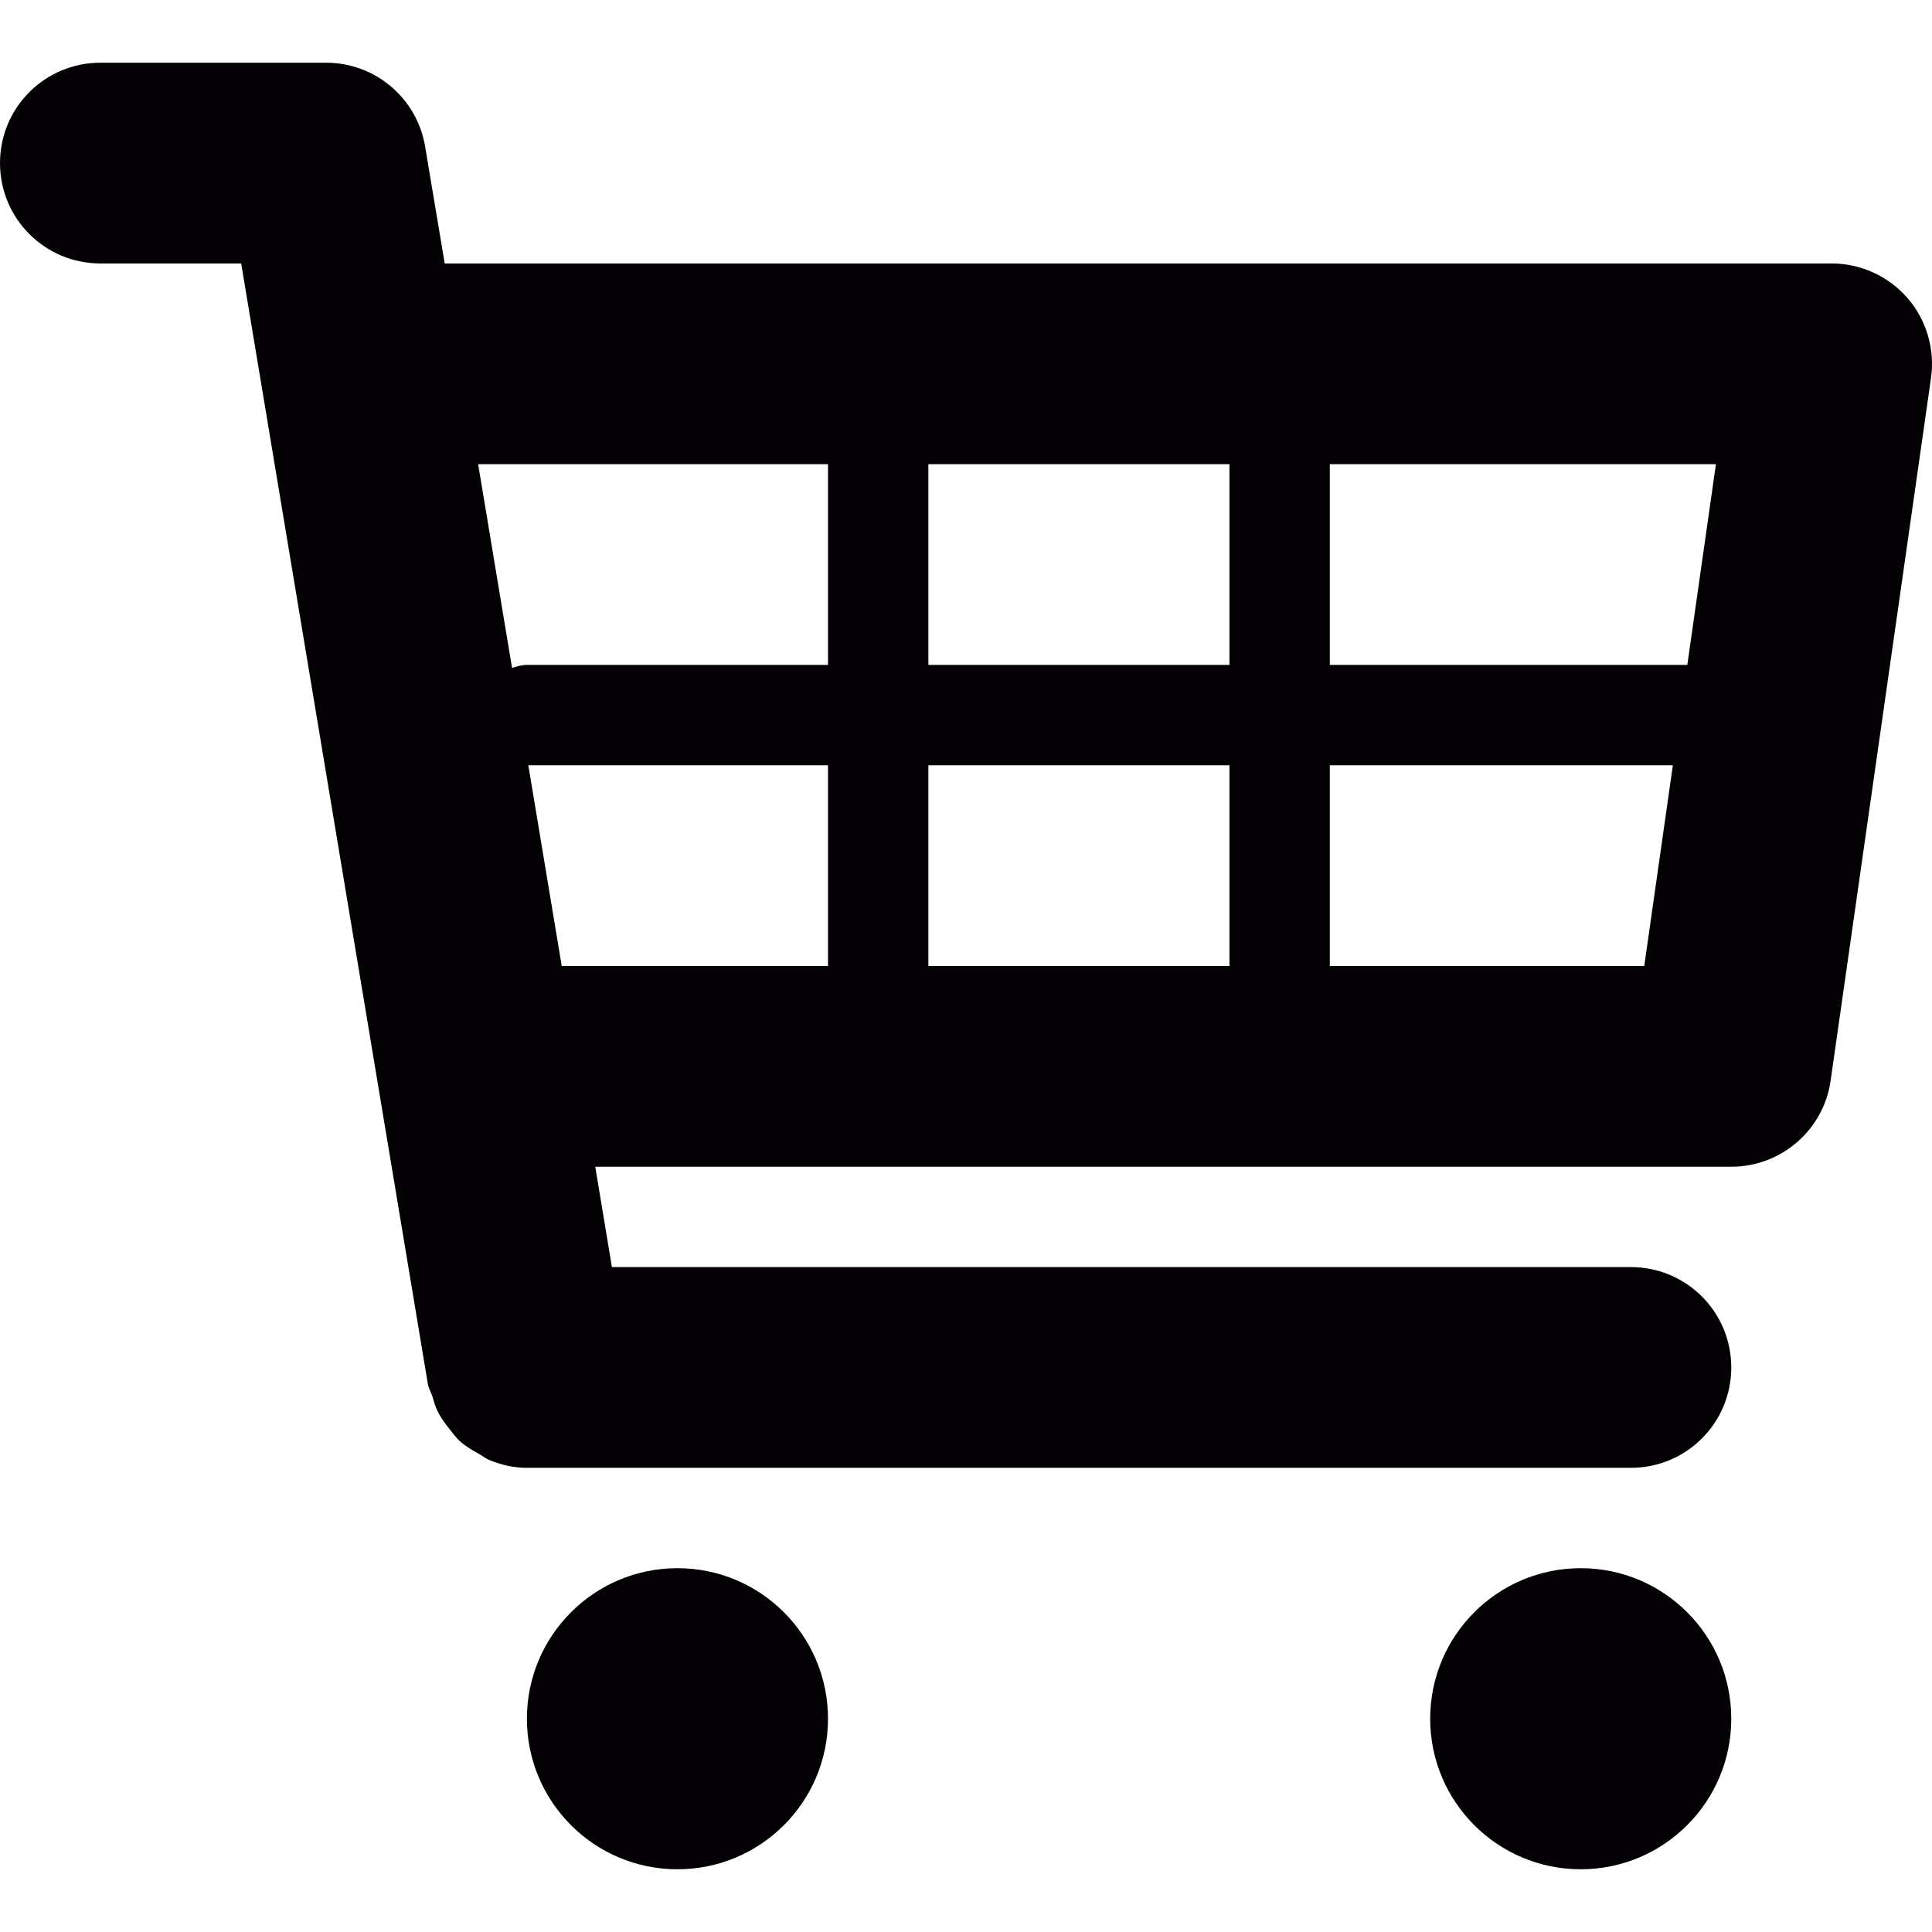
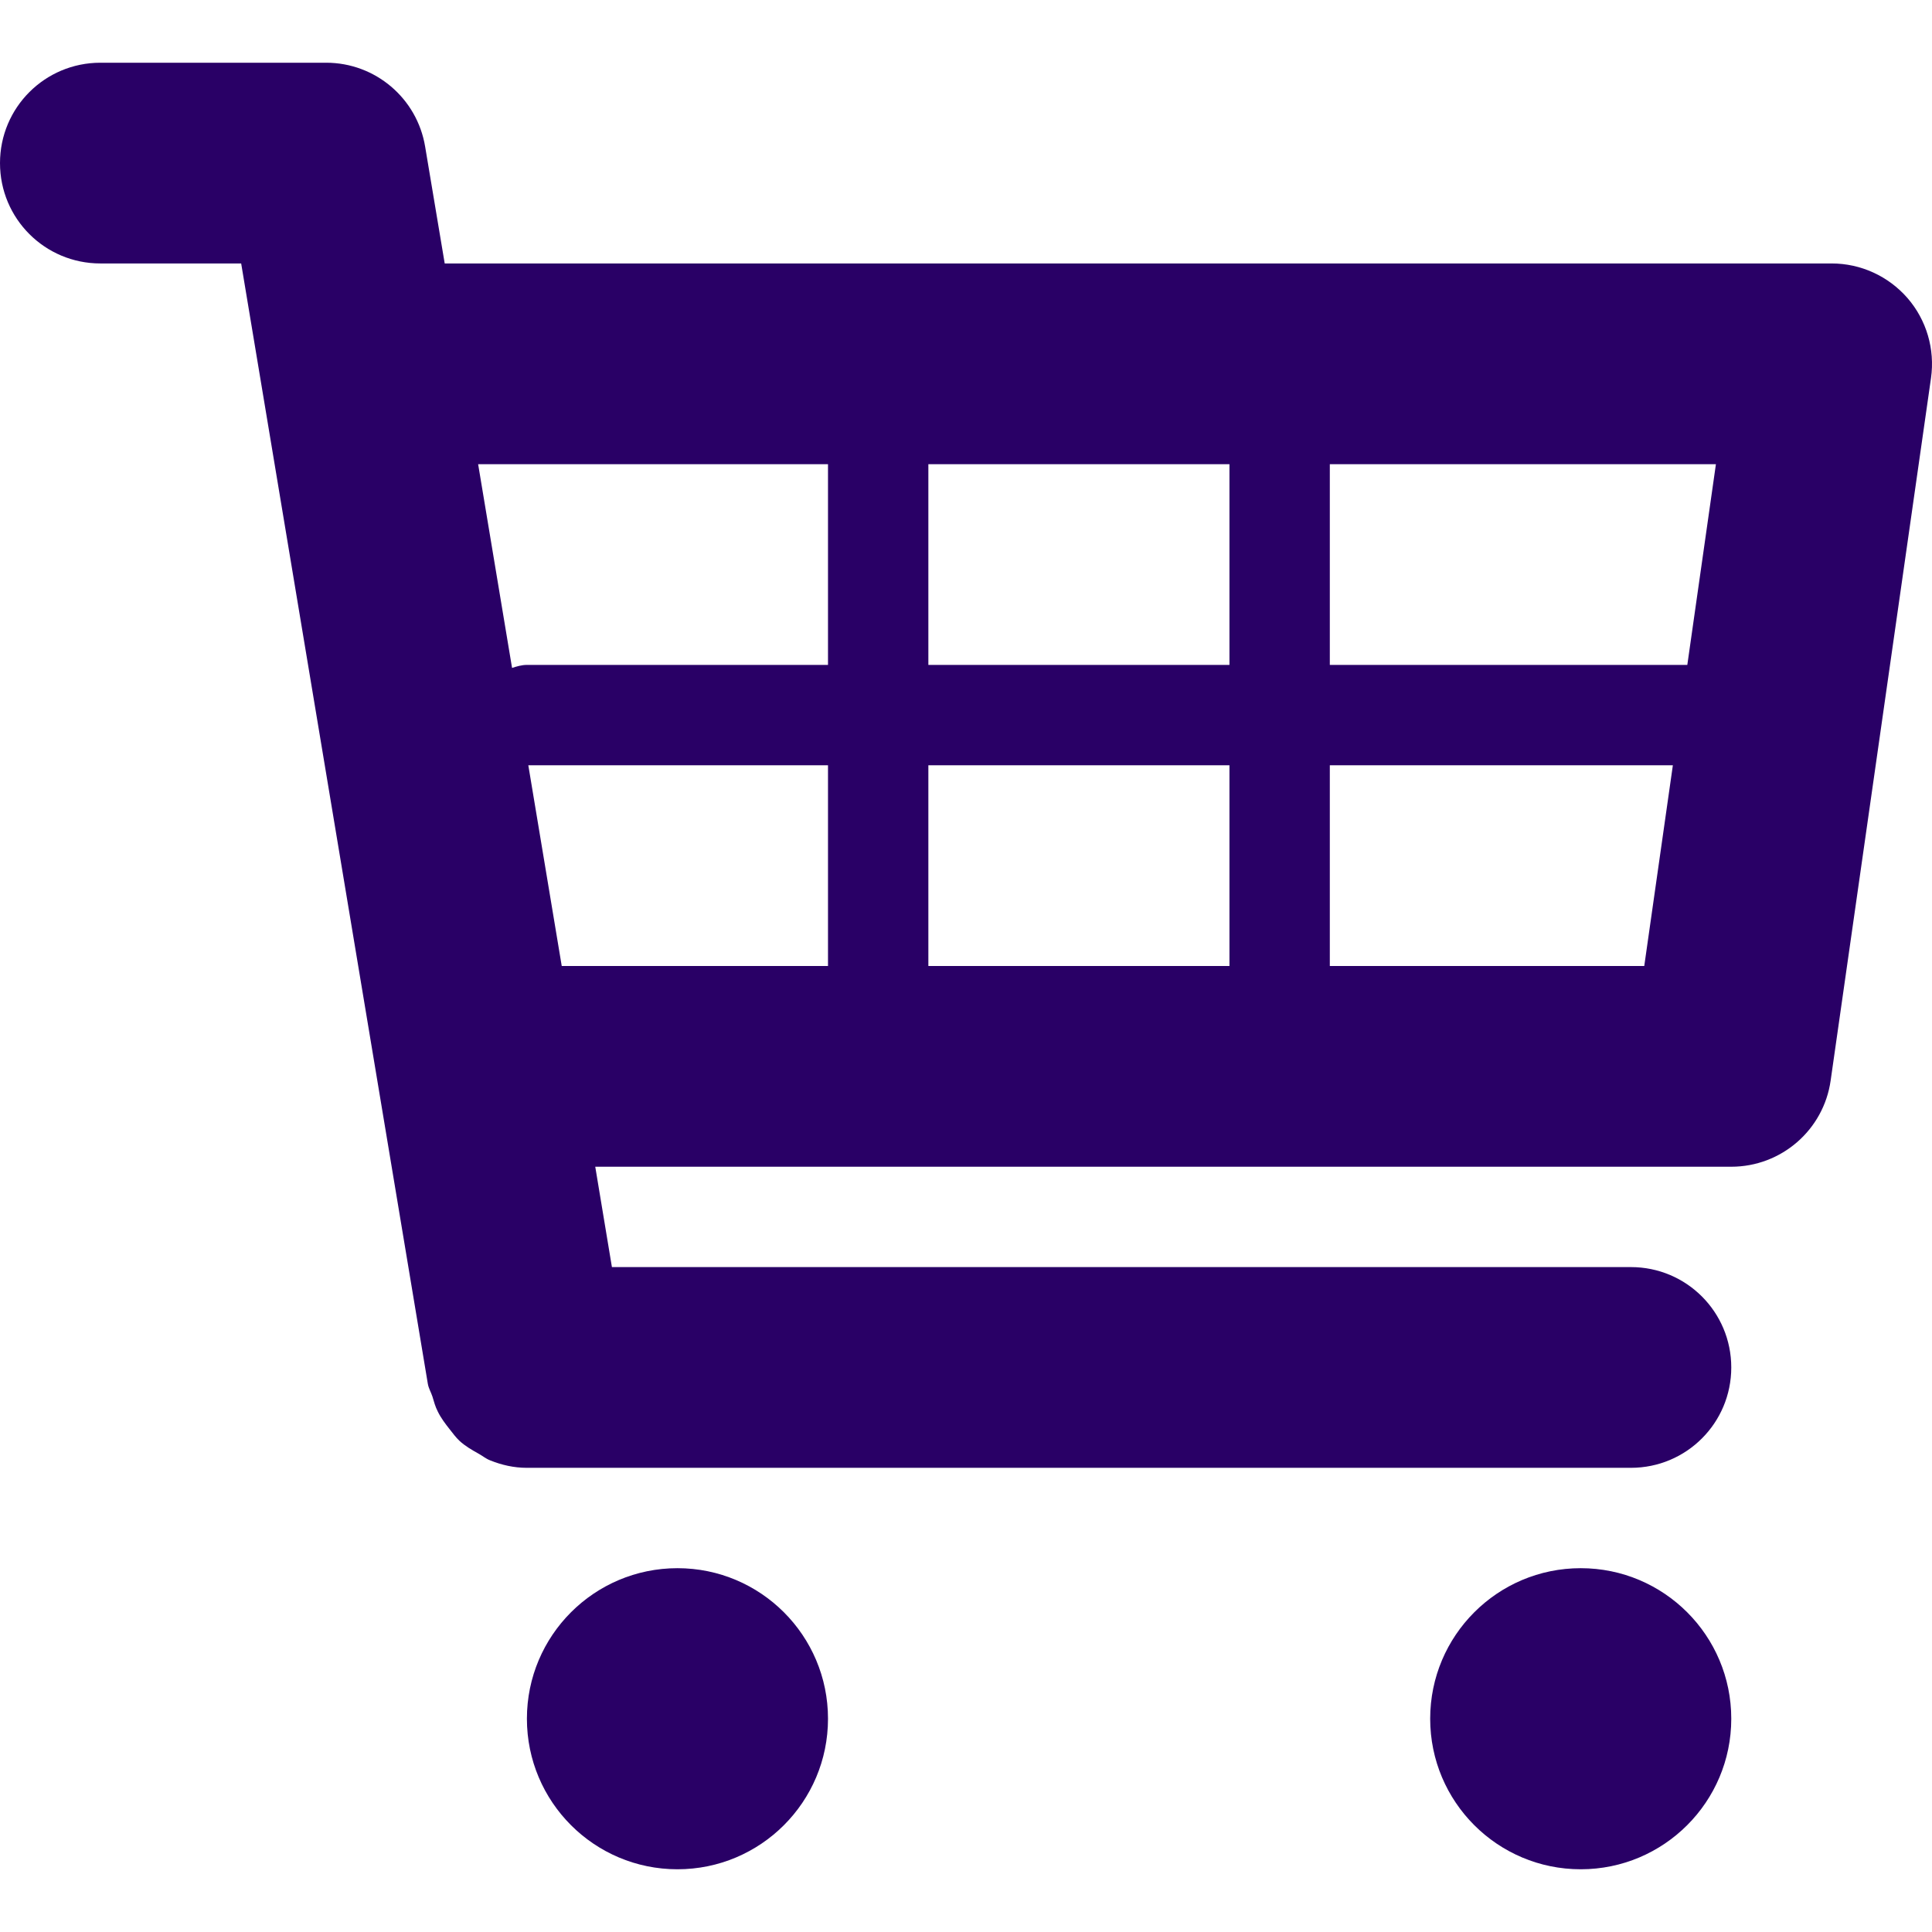
<svg xmlns="http://www.w3.org/2000/svg" version="1.1" id="Capa_1" x="0px" y="0px" viewBox="0 0 19.25 19.25" style="enable-background:new 0 0 19.25 19.25;" xml:space="preserve">
  <g>
    <g id="Layer_1_107_">
      <g>
-         <path style="fill:#030104;" d="M19.006,2.97c-0.191-0.219-0.466-0.345-0.756-0.345H4.431L4.236,1.461     C4.156,0.979,3.739,0.625,3.25,0.625H1c-0.553,0-1,0.447-1,1s0.447,1,1,1h1.403l1.86,11.164c0.008,0.045,0.031,0.082,0.045,0.124     c0.016,0.053,0.029,0.103,0.054,0.151c0.032,0.066,0.075,0.122,0.12,0.179c0.031,0.039,0.059,0.078,0.095,0.112     c0.058,0.054,0.125,0.092,0.193,0.13c0.038,0.021,0.071,0.049,0.112,0.065c0.116,0.047,0.238,0.075,0.367,0.075     c0.001,0,11.001,0,11.001,0c0.553,0,1-0.447,1-1s-0.447-1-1-1H6.097l-0.166-1H17.25c0.498,0,0.92-0.366,0.99-0.858l1-7     C19.281,3.479,19.195,3.188,19.006,2.97z M17.097,4.625l-0.285,2H13.25v-2H17.097z M12.25,4.625v2h-3v-2H12.25z M12.25,7.625v2     h-3v-2H12.25z M8.25,4.625v2h-3c-0.053,0-0.101,0.015-0.148,0.03l-0.338-2.03H8.25z M5.264,7.625H8.25v2H5.597L5.264,7.625z      M13.25,9.625v-2h3.418l-0.285,2H13.25z" />
-         <circle style="fill:#030104;" cx="6.75" cy="17.125" r="1.5" />
-         <circle style="fill:#030104;" cx="15.75" cy="17.125" r="1.5" />
+         <path fill="#290066" d="M19.006,2.97c-0.191-0.219-0.466-0.345-0.756-0.345H4.431L4.236,1.461     C4.156,0.979,3.739,0.625,3.25,0.625H1c-0.553,0-1,0.447-1,1s0.447,1,1,1h1.403l1.86,11.164c0.008,0.045,0.031,0.082,0.045,0.124     c0.016,0.053,0.029,0.103,0.054,0.151c0.032,0.066,0.075,0.122,0.12,0.179c0.031,0.039,0.059,0.078,0.095,0.112     c0.058,0.054,0.125,0.092,0.193,0.13c0.038,0.021,0.071,0.049,0.112,0.065c0.116,0.047,0.238,0.075,0.367,0.075     c0.001,0,11.001,0,11.001,0c0.553,0,1-0.447,1-1s-0.447-1-1-1H6.097l-0.166-1H17.25c0.498,0,0.92-0.366,0.99-0.858l1-7     C19.281,3.479,19.195,3.188,19.006,2.97z M17.097,4.625l-0.285,2H13.25v-2H17.097z M12.25,4.625v2h-3v-2H12.25z M12.25,7.625v2     h-3v-2H12.25z M8.25,4.625v2h-3c-0.053,0-0.101,0.015-0.148,0.03l-0.338-2.03H8.25z M5.264,7.625H8.25v2H5.597L5.264,7.625z      M13.25,9.625v-2h3.418l-0.285,2H13.25z" />
+         <circle fill="#290066" cx="6.75" cy="17.125" r="1.5" />
+         <circle fill="#290066" cx="15.75" cy="17.125" r="1.5" />
      </g>
    </g>
  </g>
  <g>
</g>
  <g>
</g>
  <g>
</g>
  <g>
</g>
  <g>
</g>
  <g>
</g>
  <g>
</g>
  <g>
</g>
  <g>
</g>
  <g>
</g>
  <g>
</g>
  <g>
</g>
  <g>
</g>
  <g>
</g>
  <g>
</g>
</svg>
